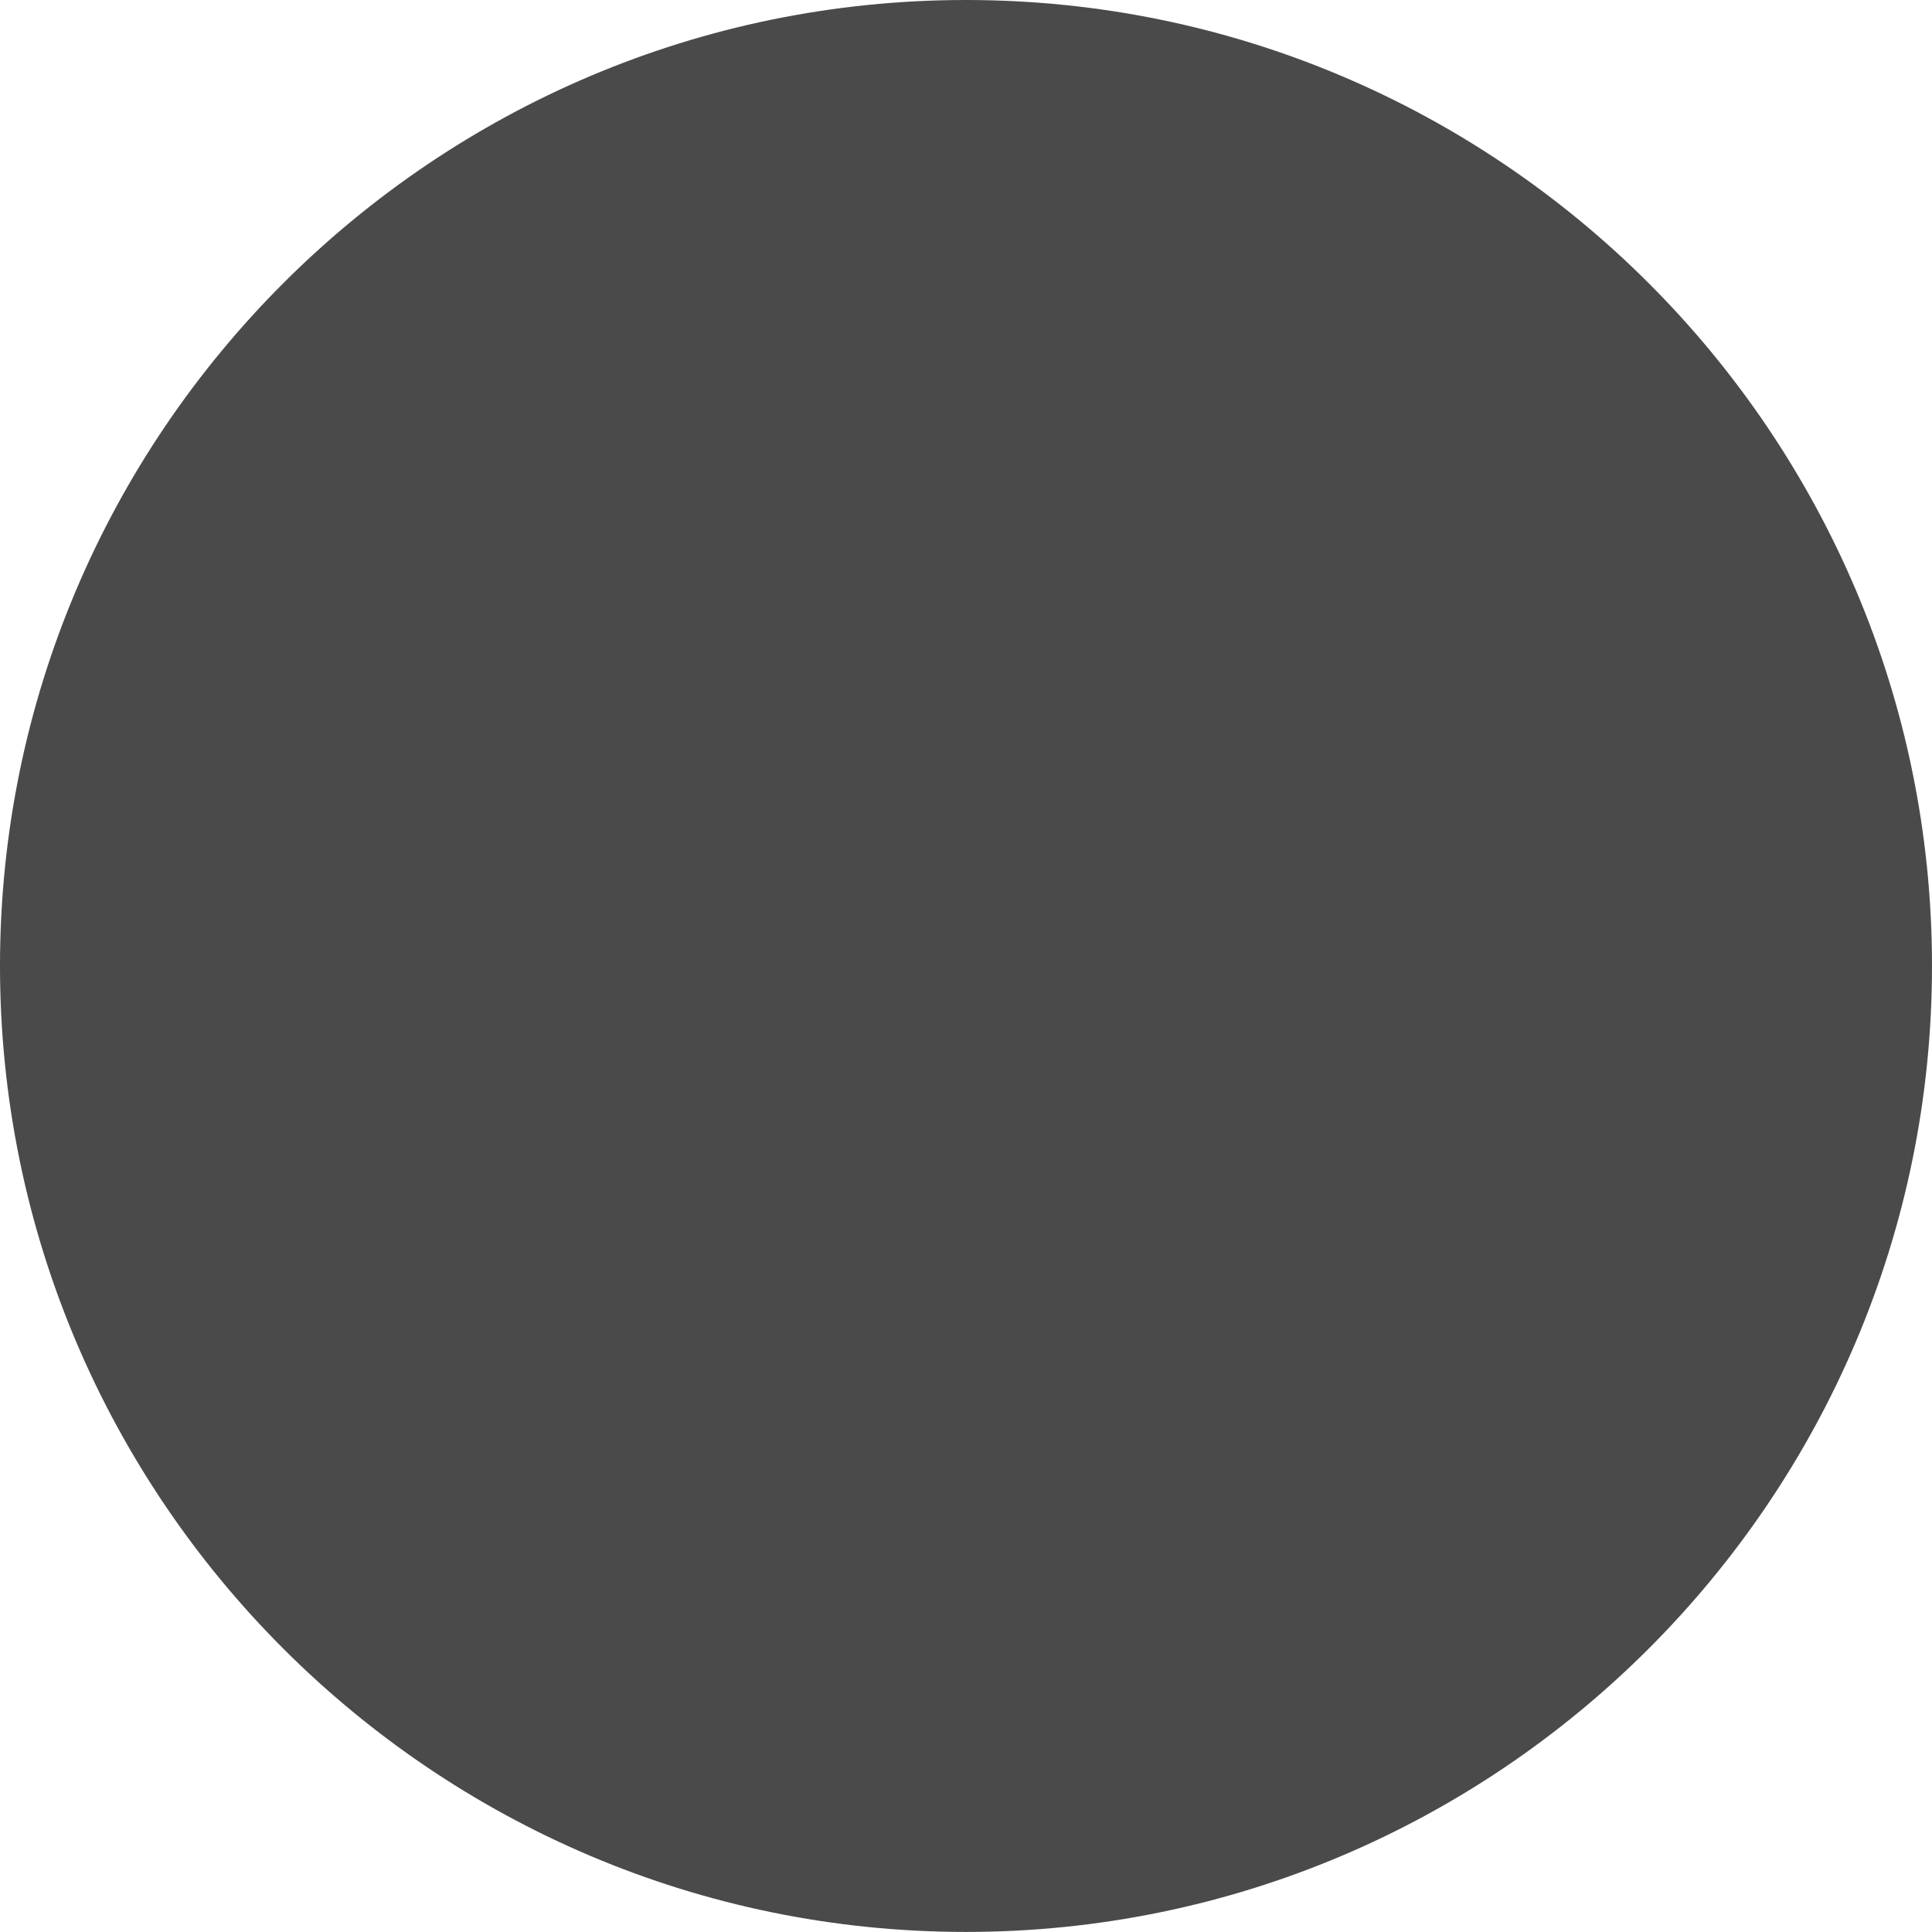
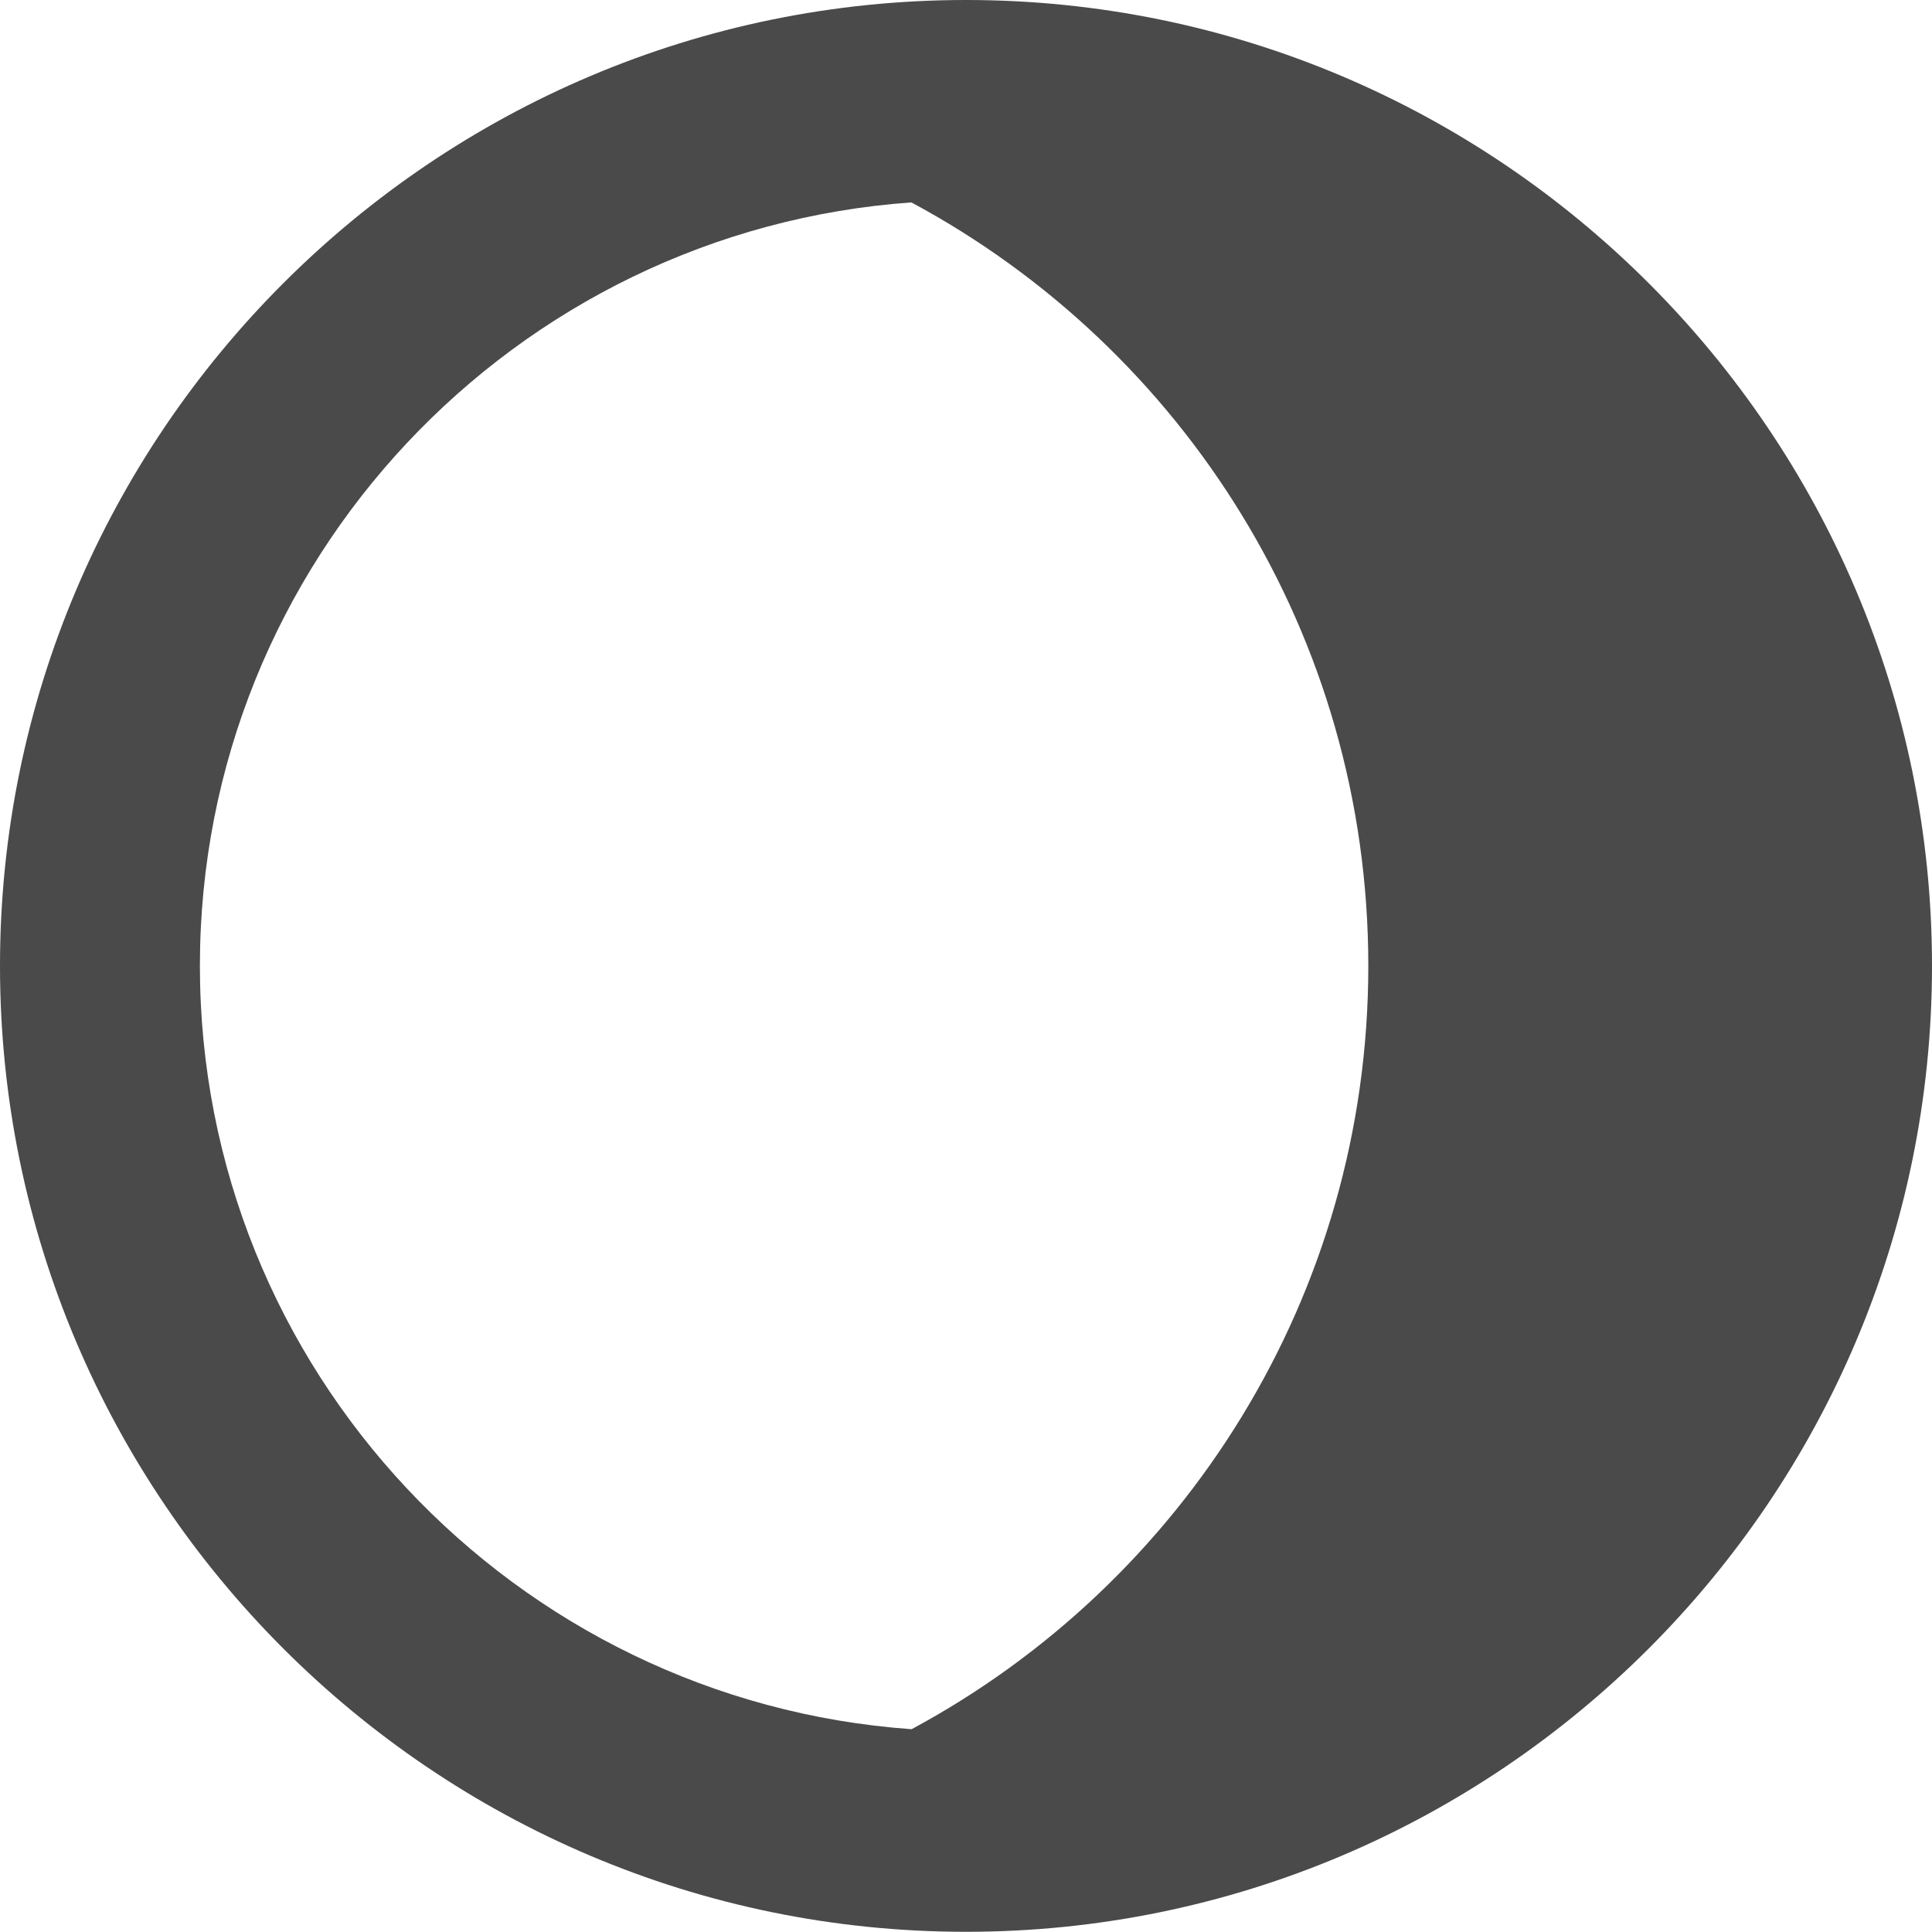
<svg xmlns="http://www.w3.org/2000/svg" width="30px" height="30px" viewBox="0 0 30 30" version="1.1">
  <defs />
  <g id="Page-1" stroke="none" stroke-width="1" fill="none" fill-rule="evenodd">
    <g id="iPhone-6-Plus" fill="#4A4A4A">
-       <path d="M15,0 C6.73,0 0,6.727 0,14.999 C0,23.267 6.729,29.999 15,29.999 C23.269,29.999 30,23.269 30,14.999 C30,6.727 23.27,0 15,0" id="Page-1" />
+       <path d="M14.155,26.851 C7.988,26.412 3.104,21.269 3.104,14.997 C3.104,8.723 7.987,3.582 14.152,3.143 C18.374,5.411 21.247,9.866 21.247,14.997 C21.247,20.126 18.37,24.585 14.155,26.851 M15.001,0 C6.732,0 0,6.727 0,14.998 C0,23.267 6.73,29.997 15.001,29.997 C23.27,29.997 30,23.267 30,14.998 C30,6.727 23.27,0 15.001,0" id="Page-1" />
    </g>
  </g>
</svg>
